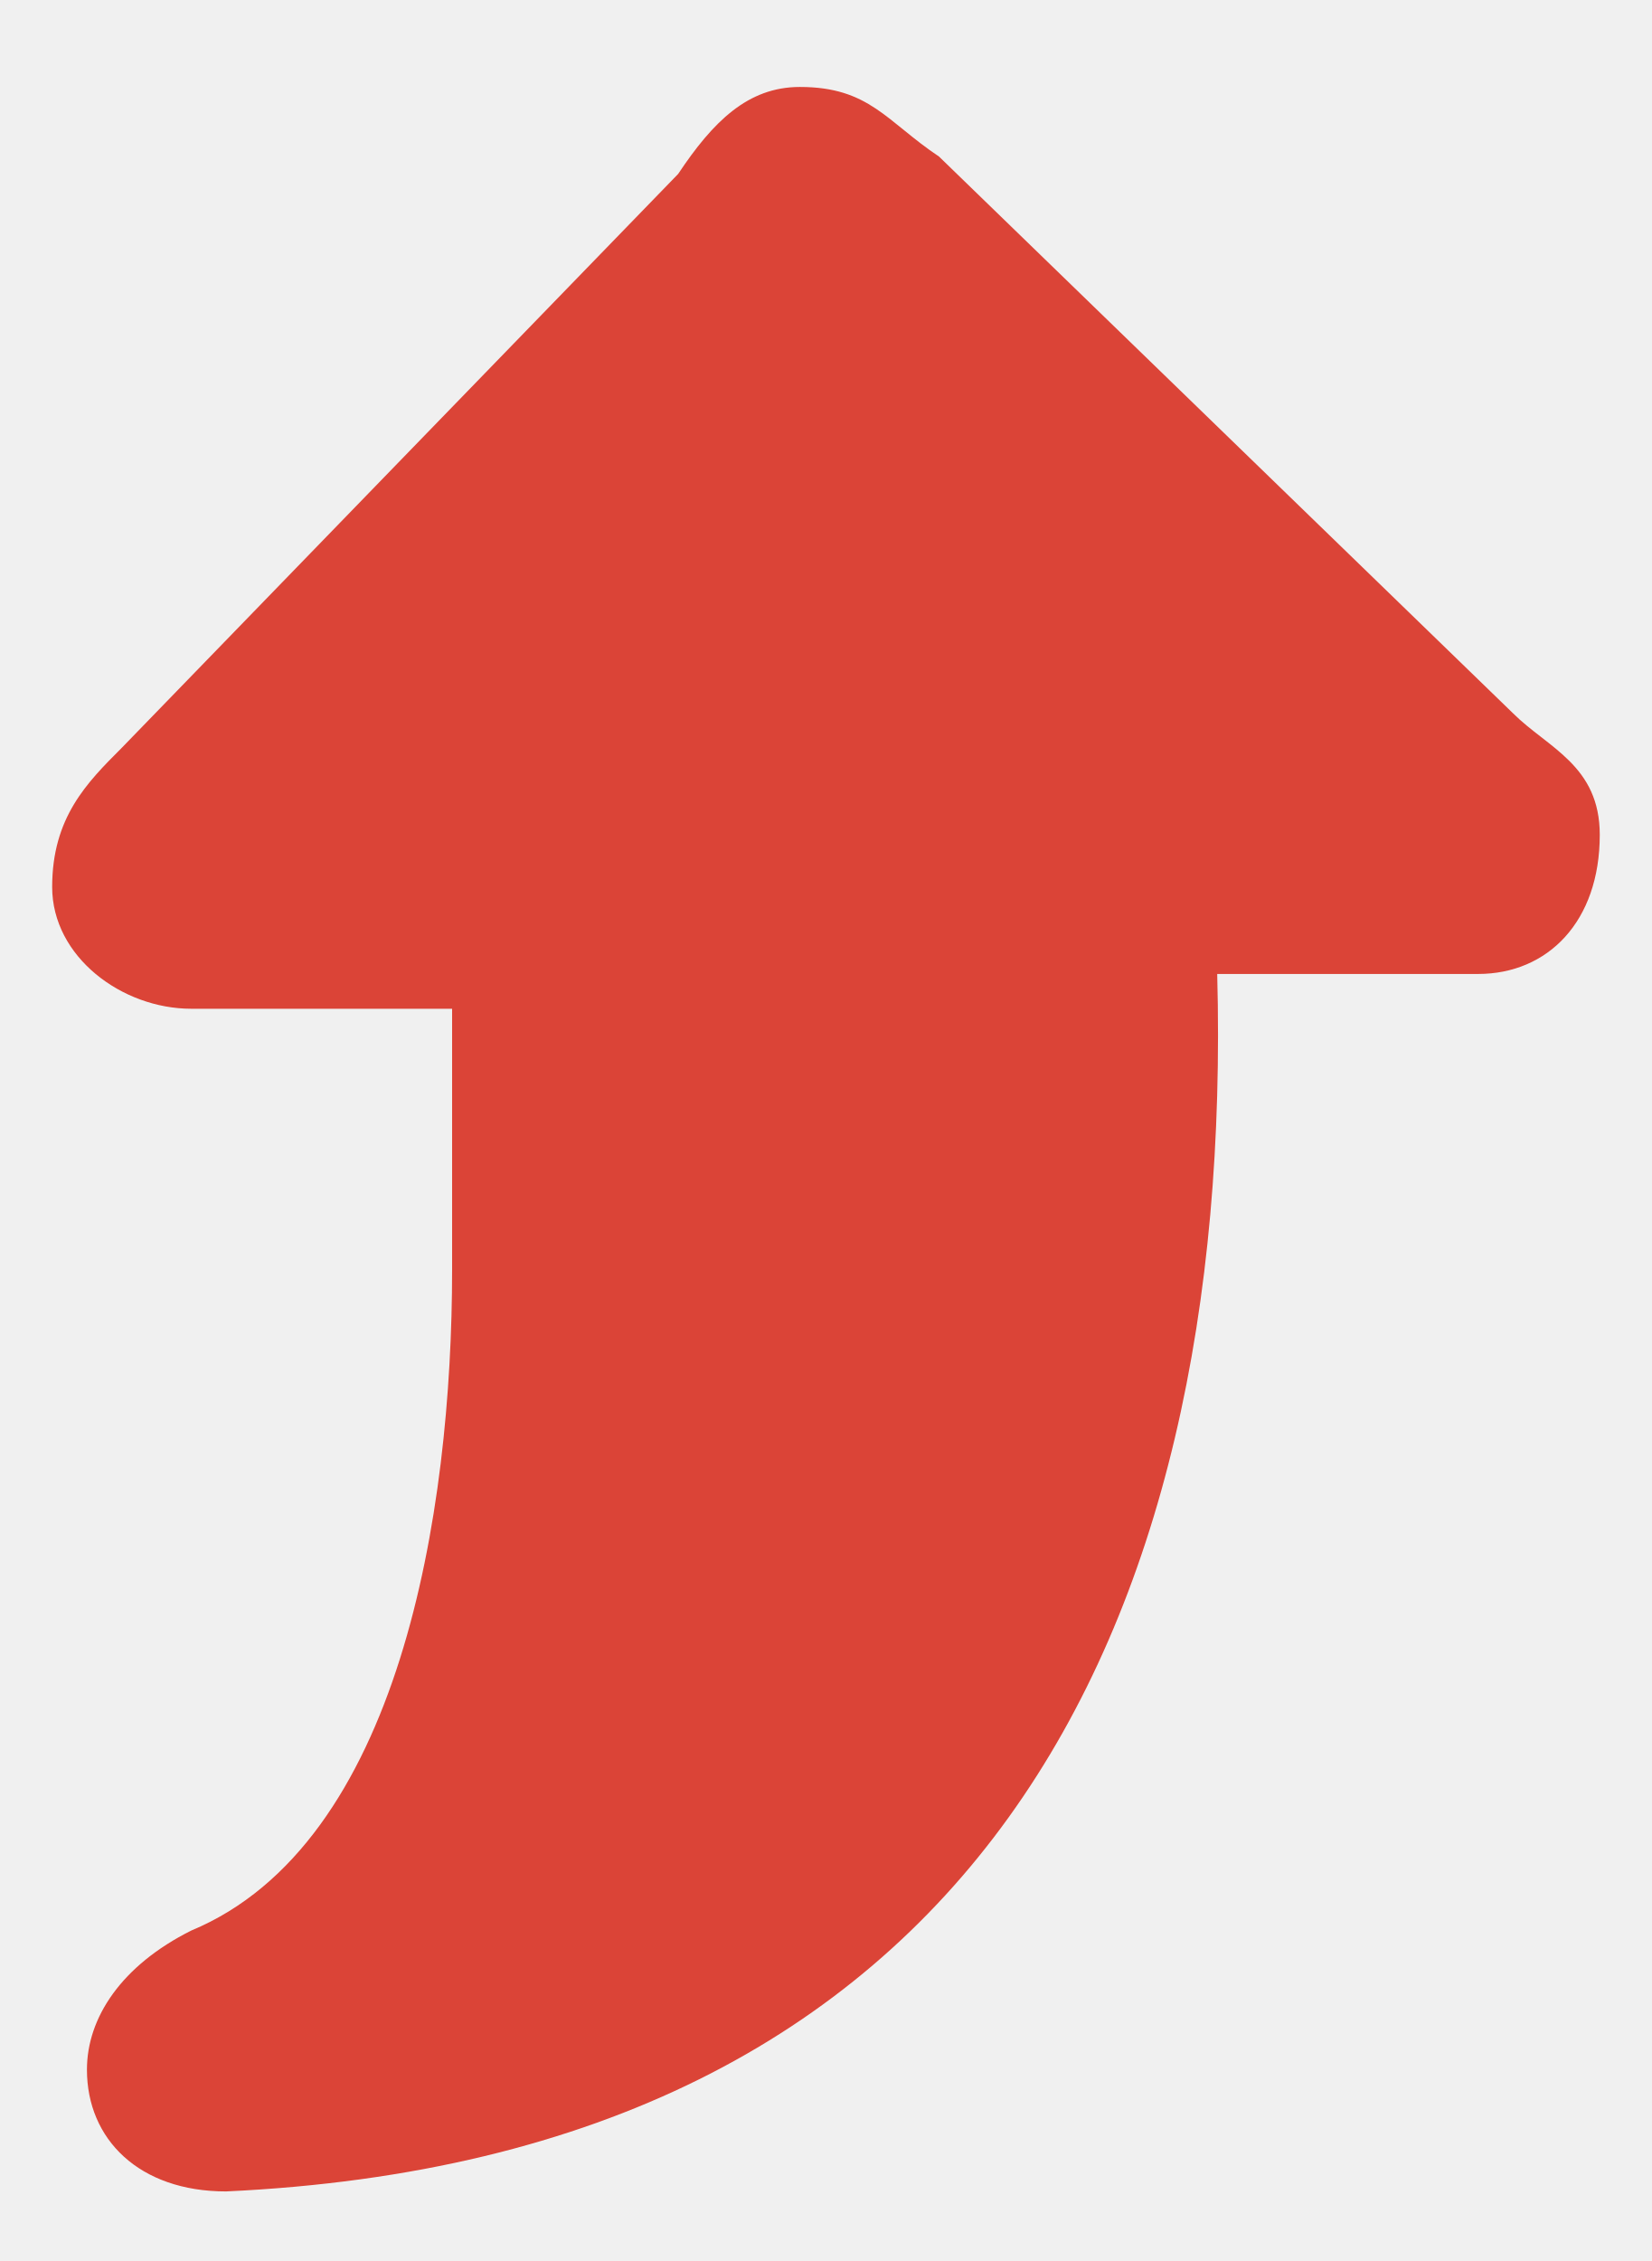
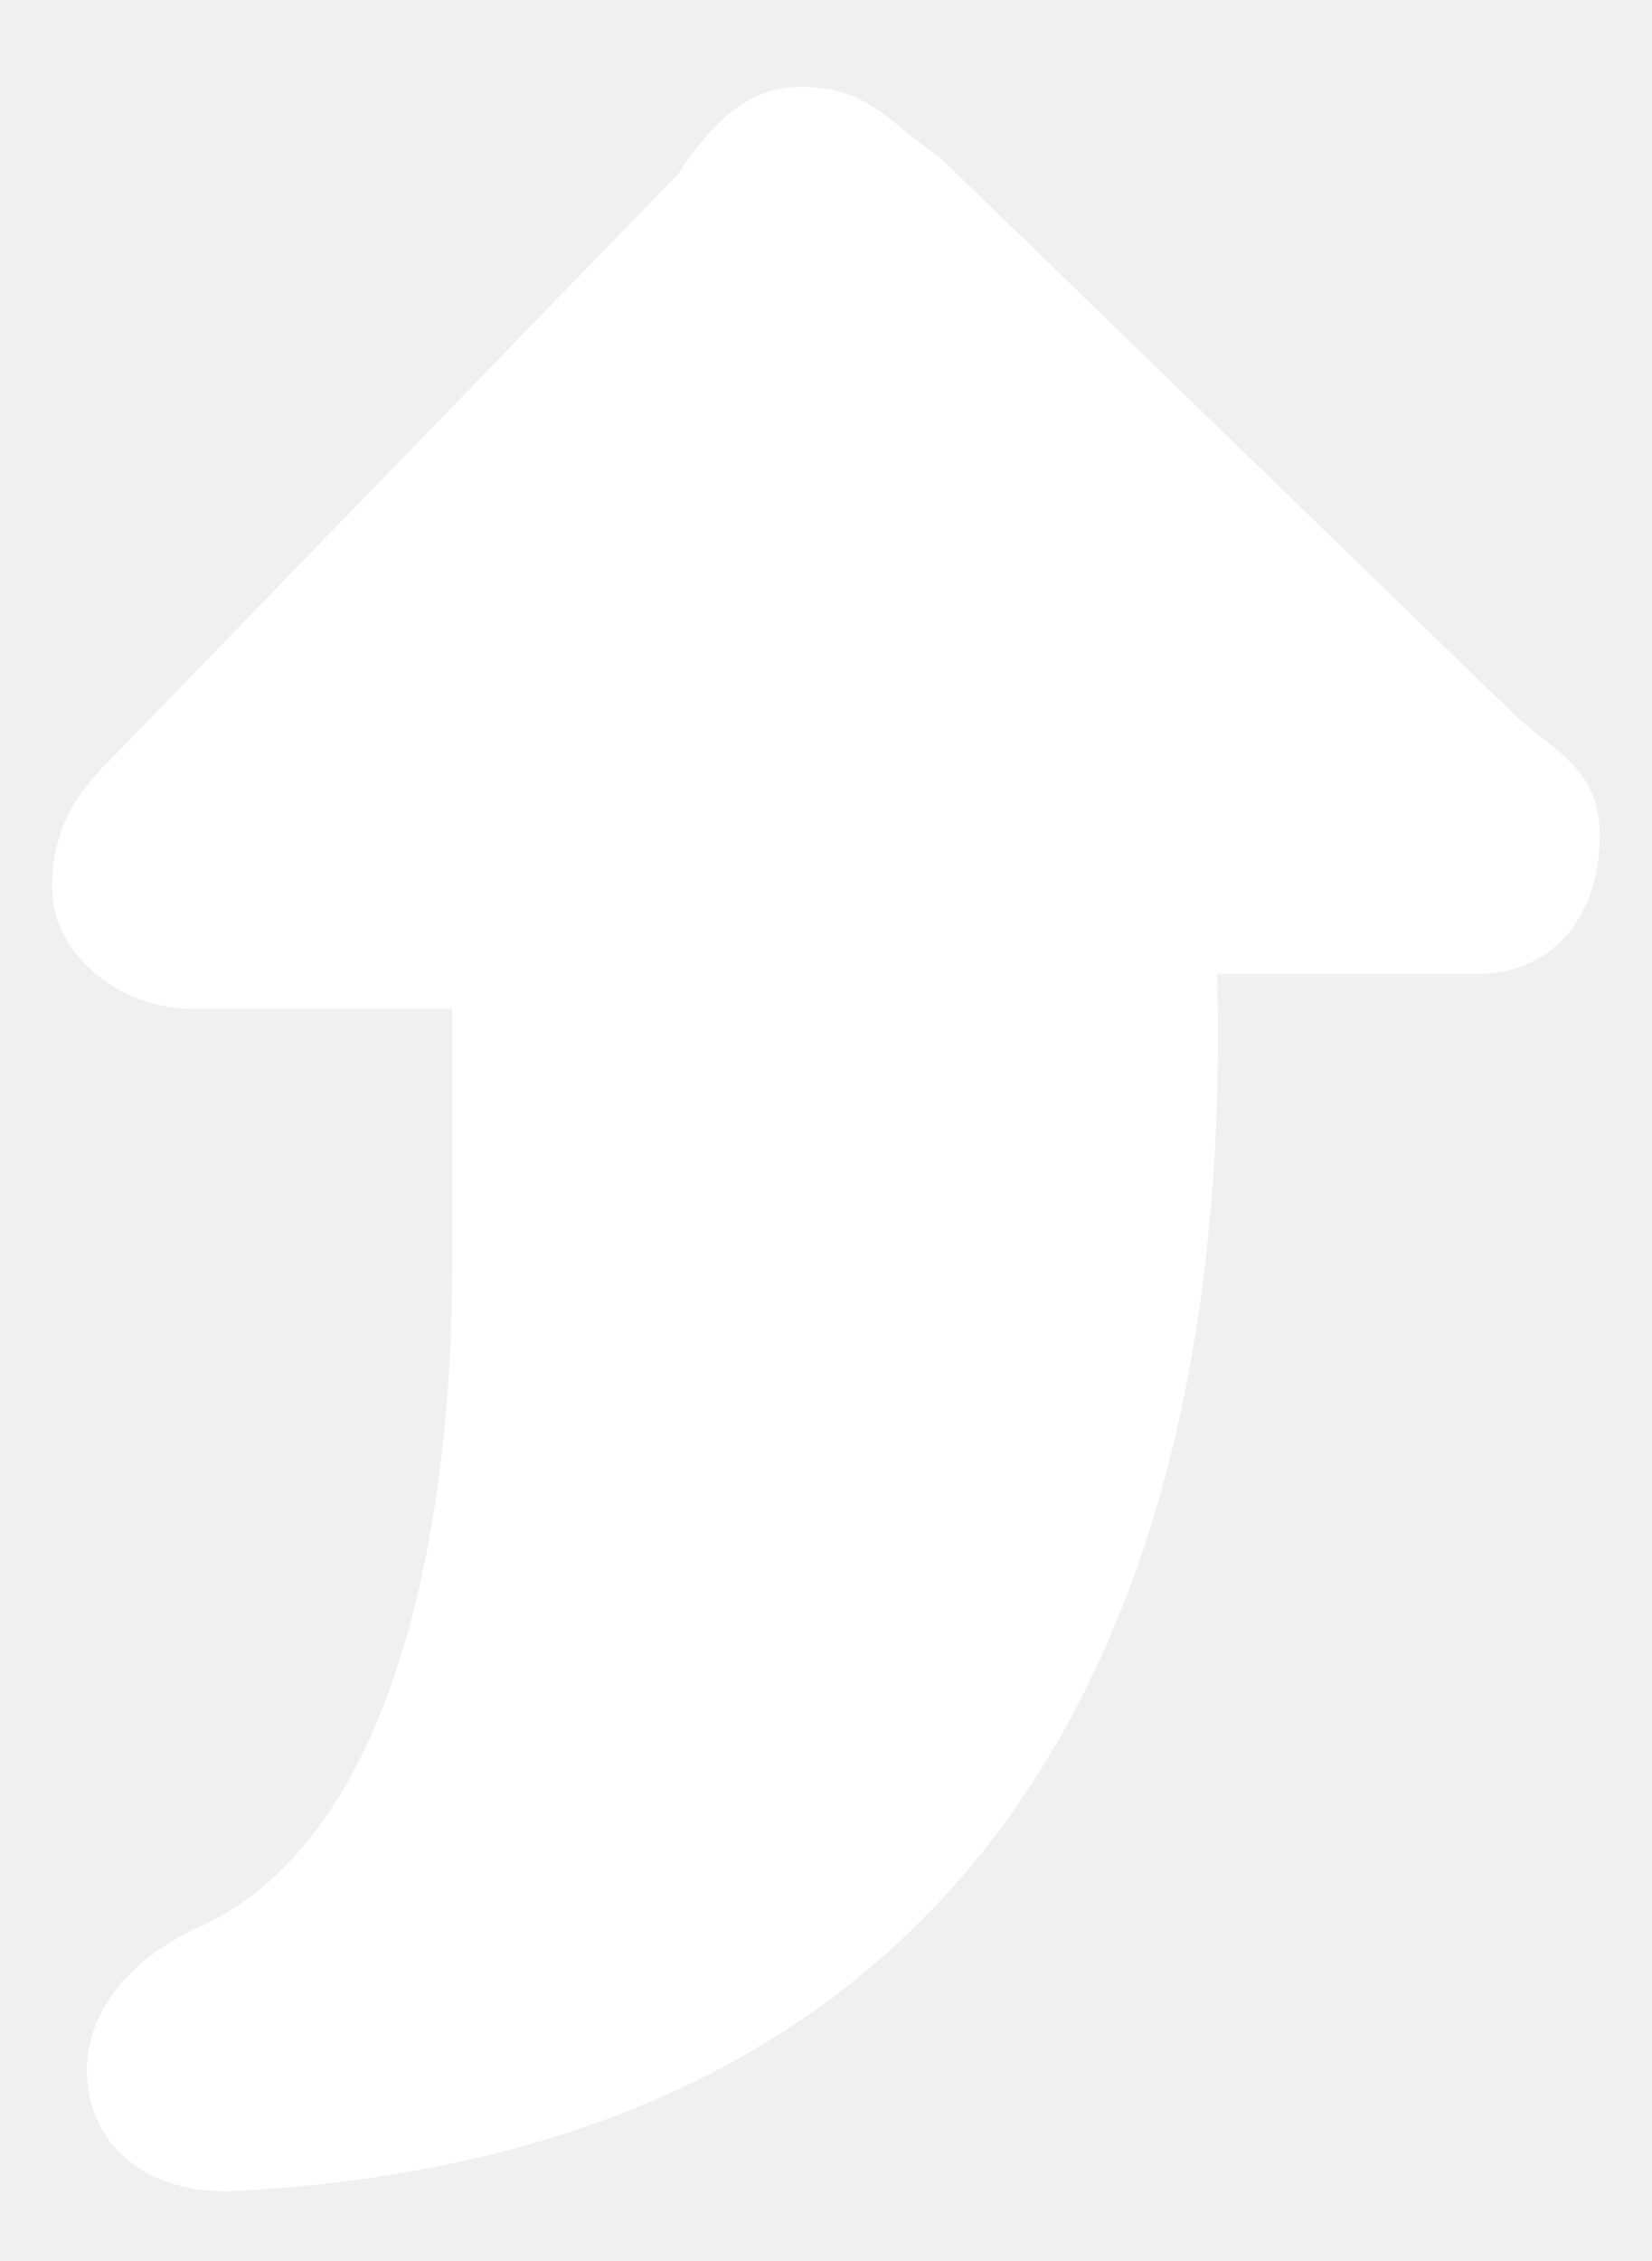
<svg xmlns="http://www.w3.org/2000/svg" version="1.1" id="Layer_1" x="0px" y="0px" viewBox="0 0 9.5 13" style="enable-background:new 0 0 9.5 13;" xml:space="preserve">
  <style type="text/css">
- 	.st0{fill:#DB4437;}
+ 	.st0{fill:white;}
</style>
  <path class="st0" d="M7,5.6l1.5,0c0.4,0,0.7-0.3,0.7-0.8c0-0.4-0.3-0.5-0.5-0.7L5.4,0.9C5.1,0.7,5,0.5,4.6,0.5  C4.3,0.5,4.1,0.7,3.9,1L0.7,4.3C0.5,4.5,0.3,4.7,0.3,5.1c0,0.4,0.4,0.7,0.8,0.7l1.5,0l0,1.5c0,1.4-0.3,3.3-1.5,3.8  c-0.4,0.2-0.6,0.5-0.6,0.8c0,0.4,0.3,0.7,0.8,0.7C5.6,12.4,7.1,9.4,7,5.6z" />
</svg>
